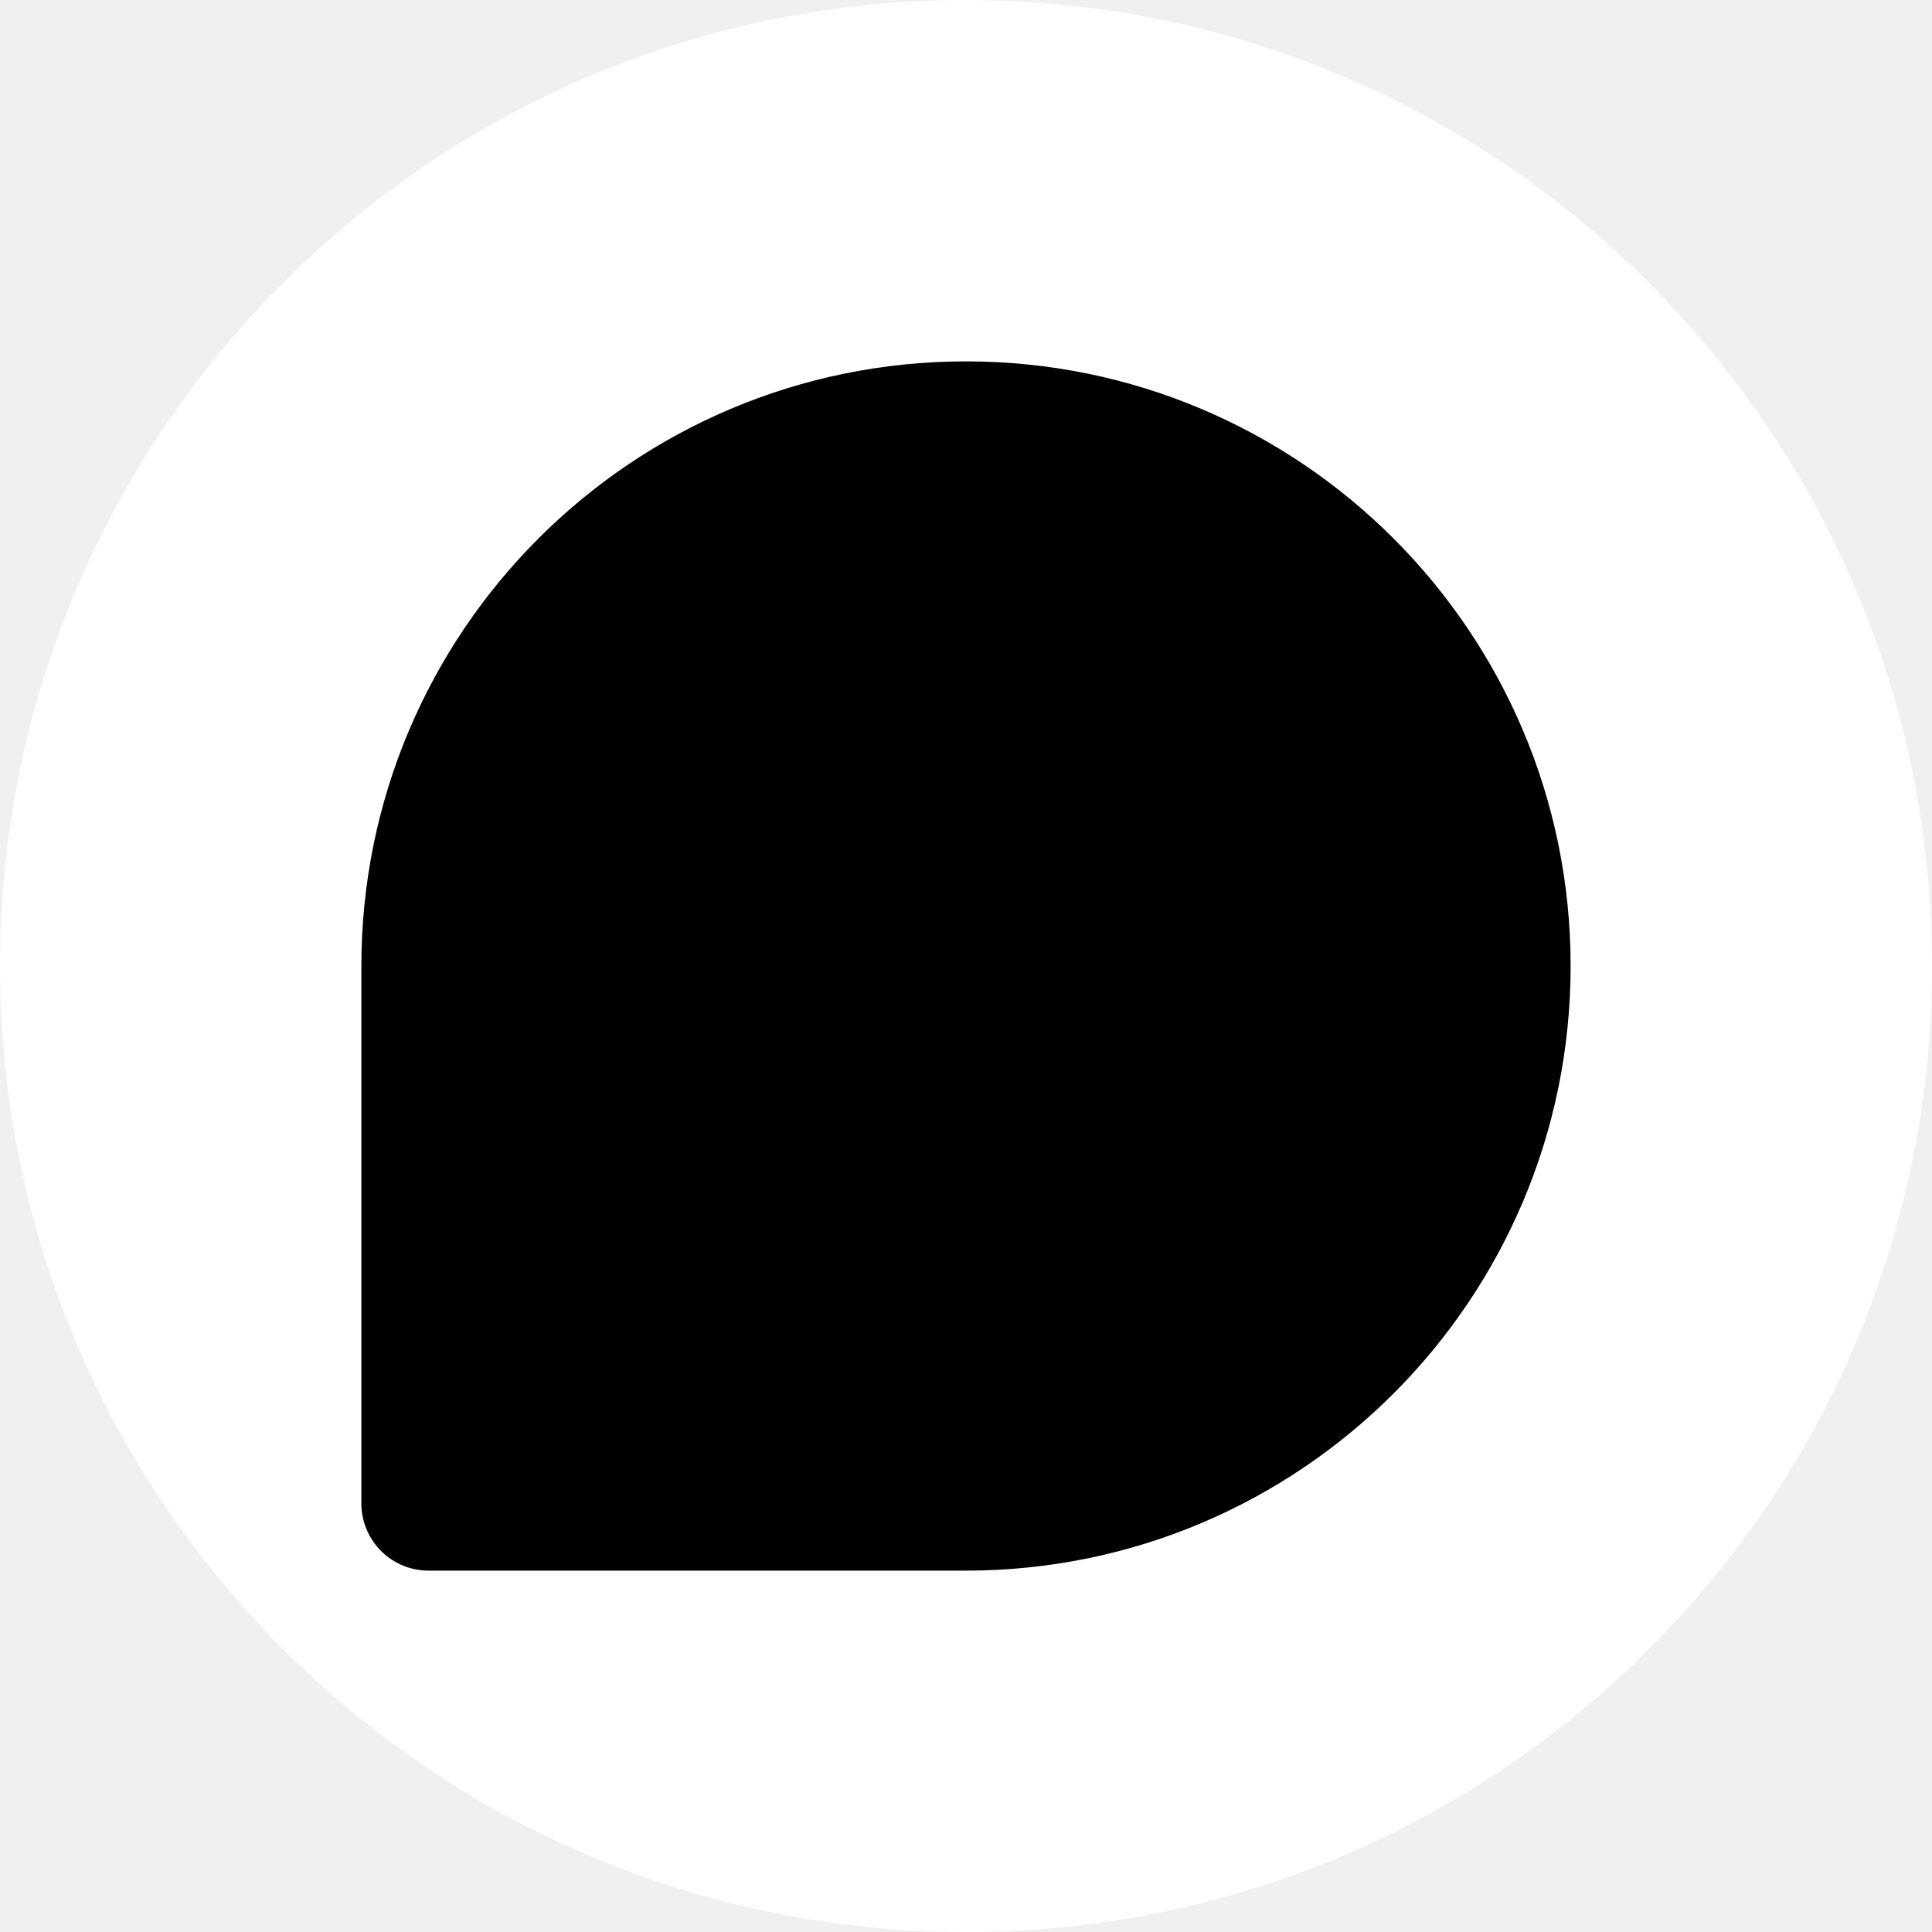
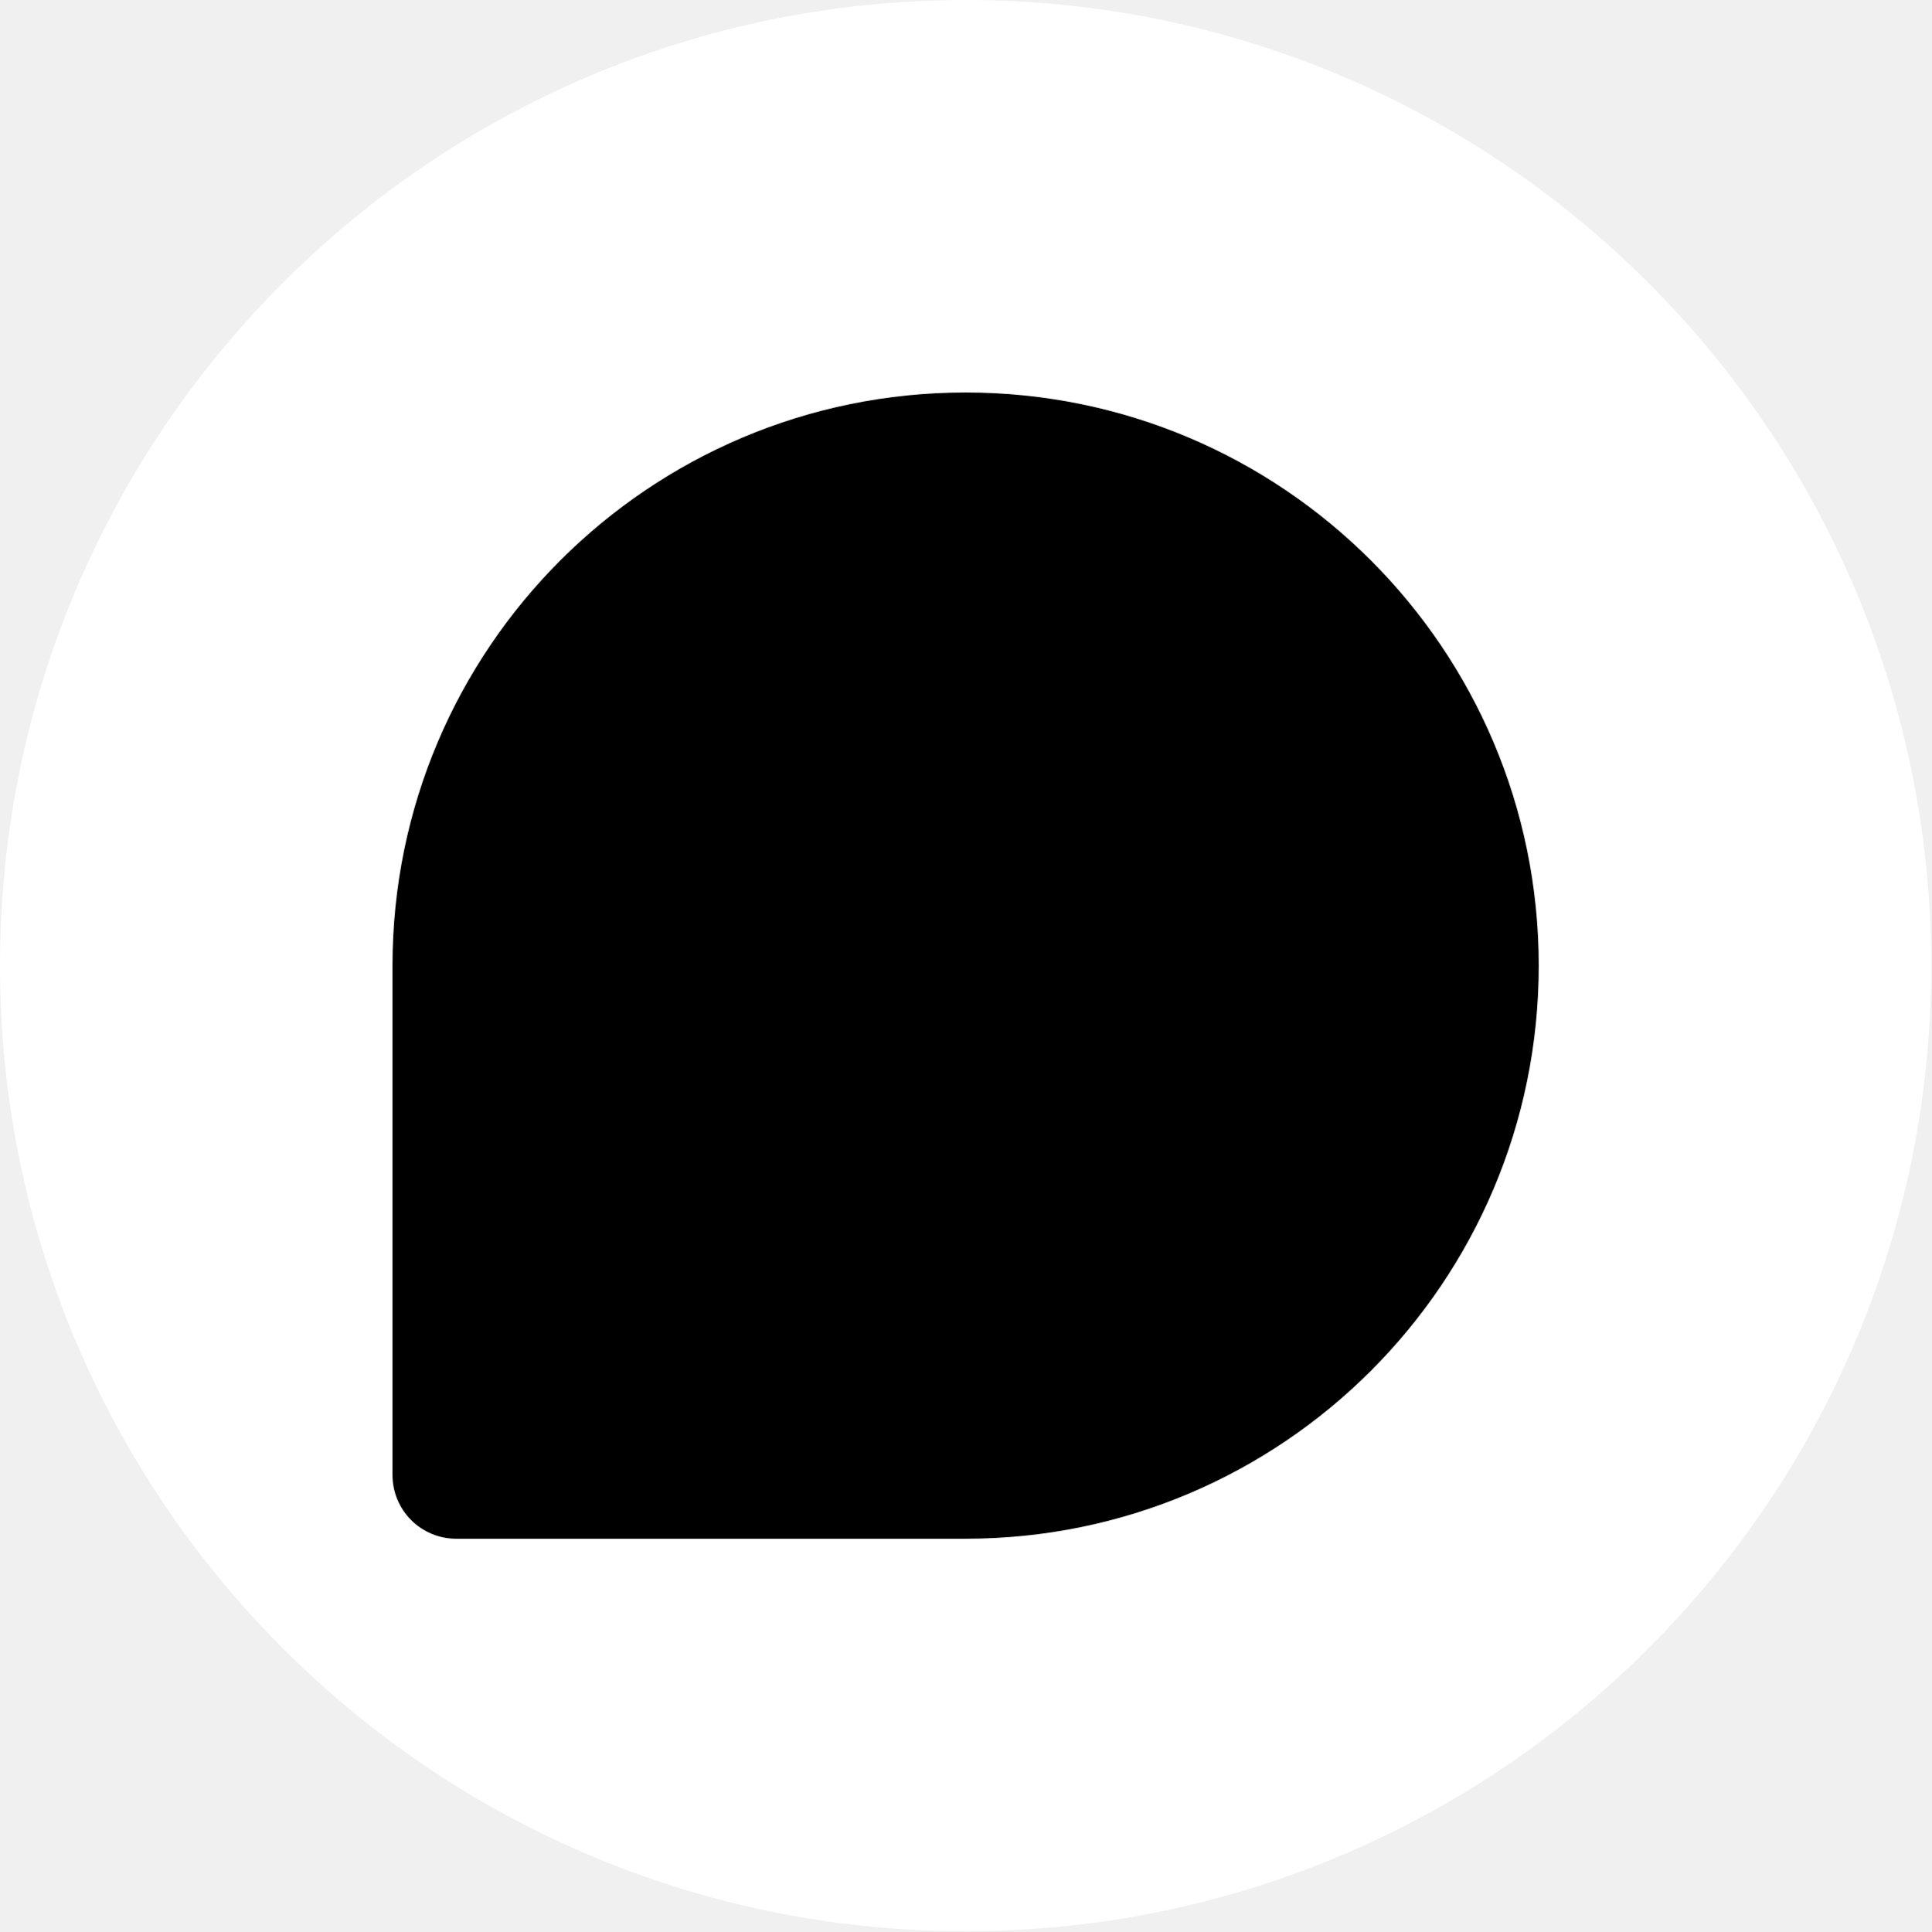
- <svg xmlns="http://www.w3.org/2000/svg" width="1100" height="1100" viewBox="0 0 1100 1100">
-   <circle cx="550" cy="550" r="550" fill="#FFFFFF" />
-   <g transform="translate(550 550) scale(5.1) translate(-165 -165)">
+ <svg xmlns="http://www.w3.org/2000/svg" width="1160" height="1160" viewBox="0 0 1160 1160">
+   <circle cx="580" cy="580" r="580" fill="#FFFFFF" />
+   <g transform="translate(580 580) scale(5.1) translate(-165 -165)">
    <path style="stroke-width: 15px; stroke-linecap: round; stroke-linejoin: round; stroke: rgb(0, 0, 0); fill: rgb(0, 0, 0);" d="M165,225 A60,60 0 0,0 225,165 A60,60 0 0,0 165,105 A60,60 0 0,0 105,165 L105,165 L105,225 L165,225 " />
  </g>
</svg>
